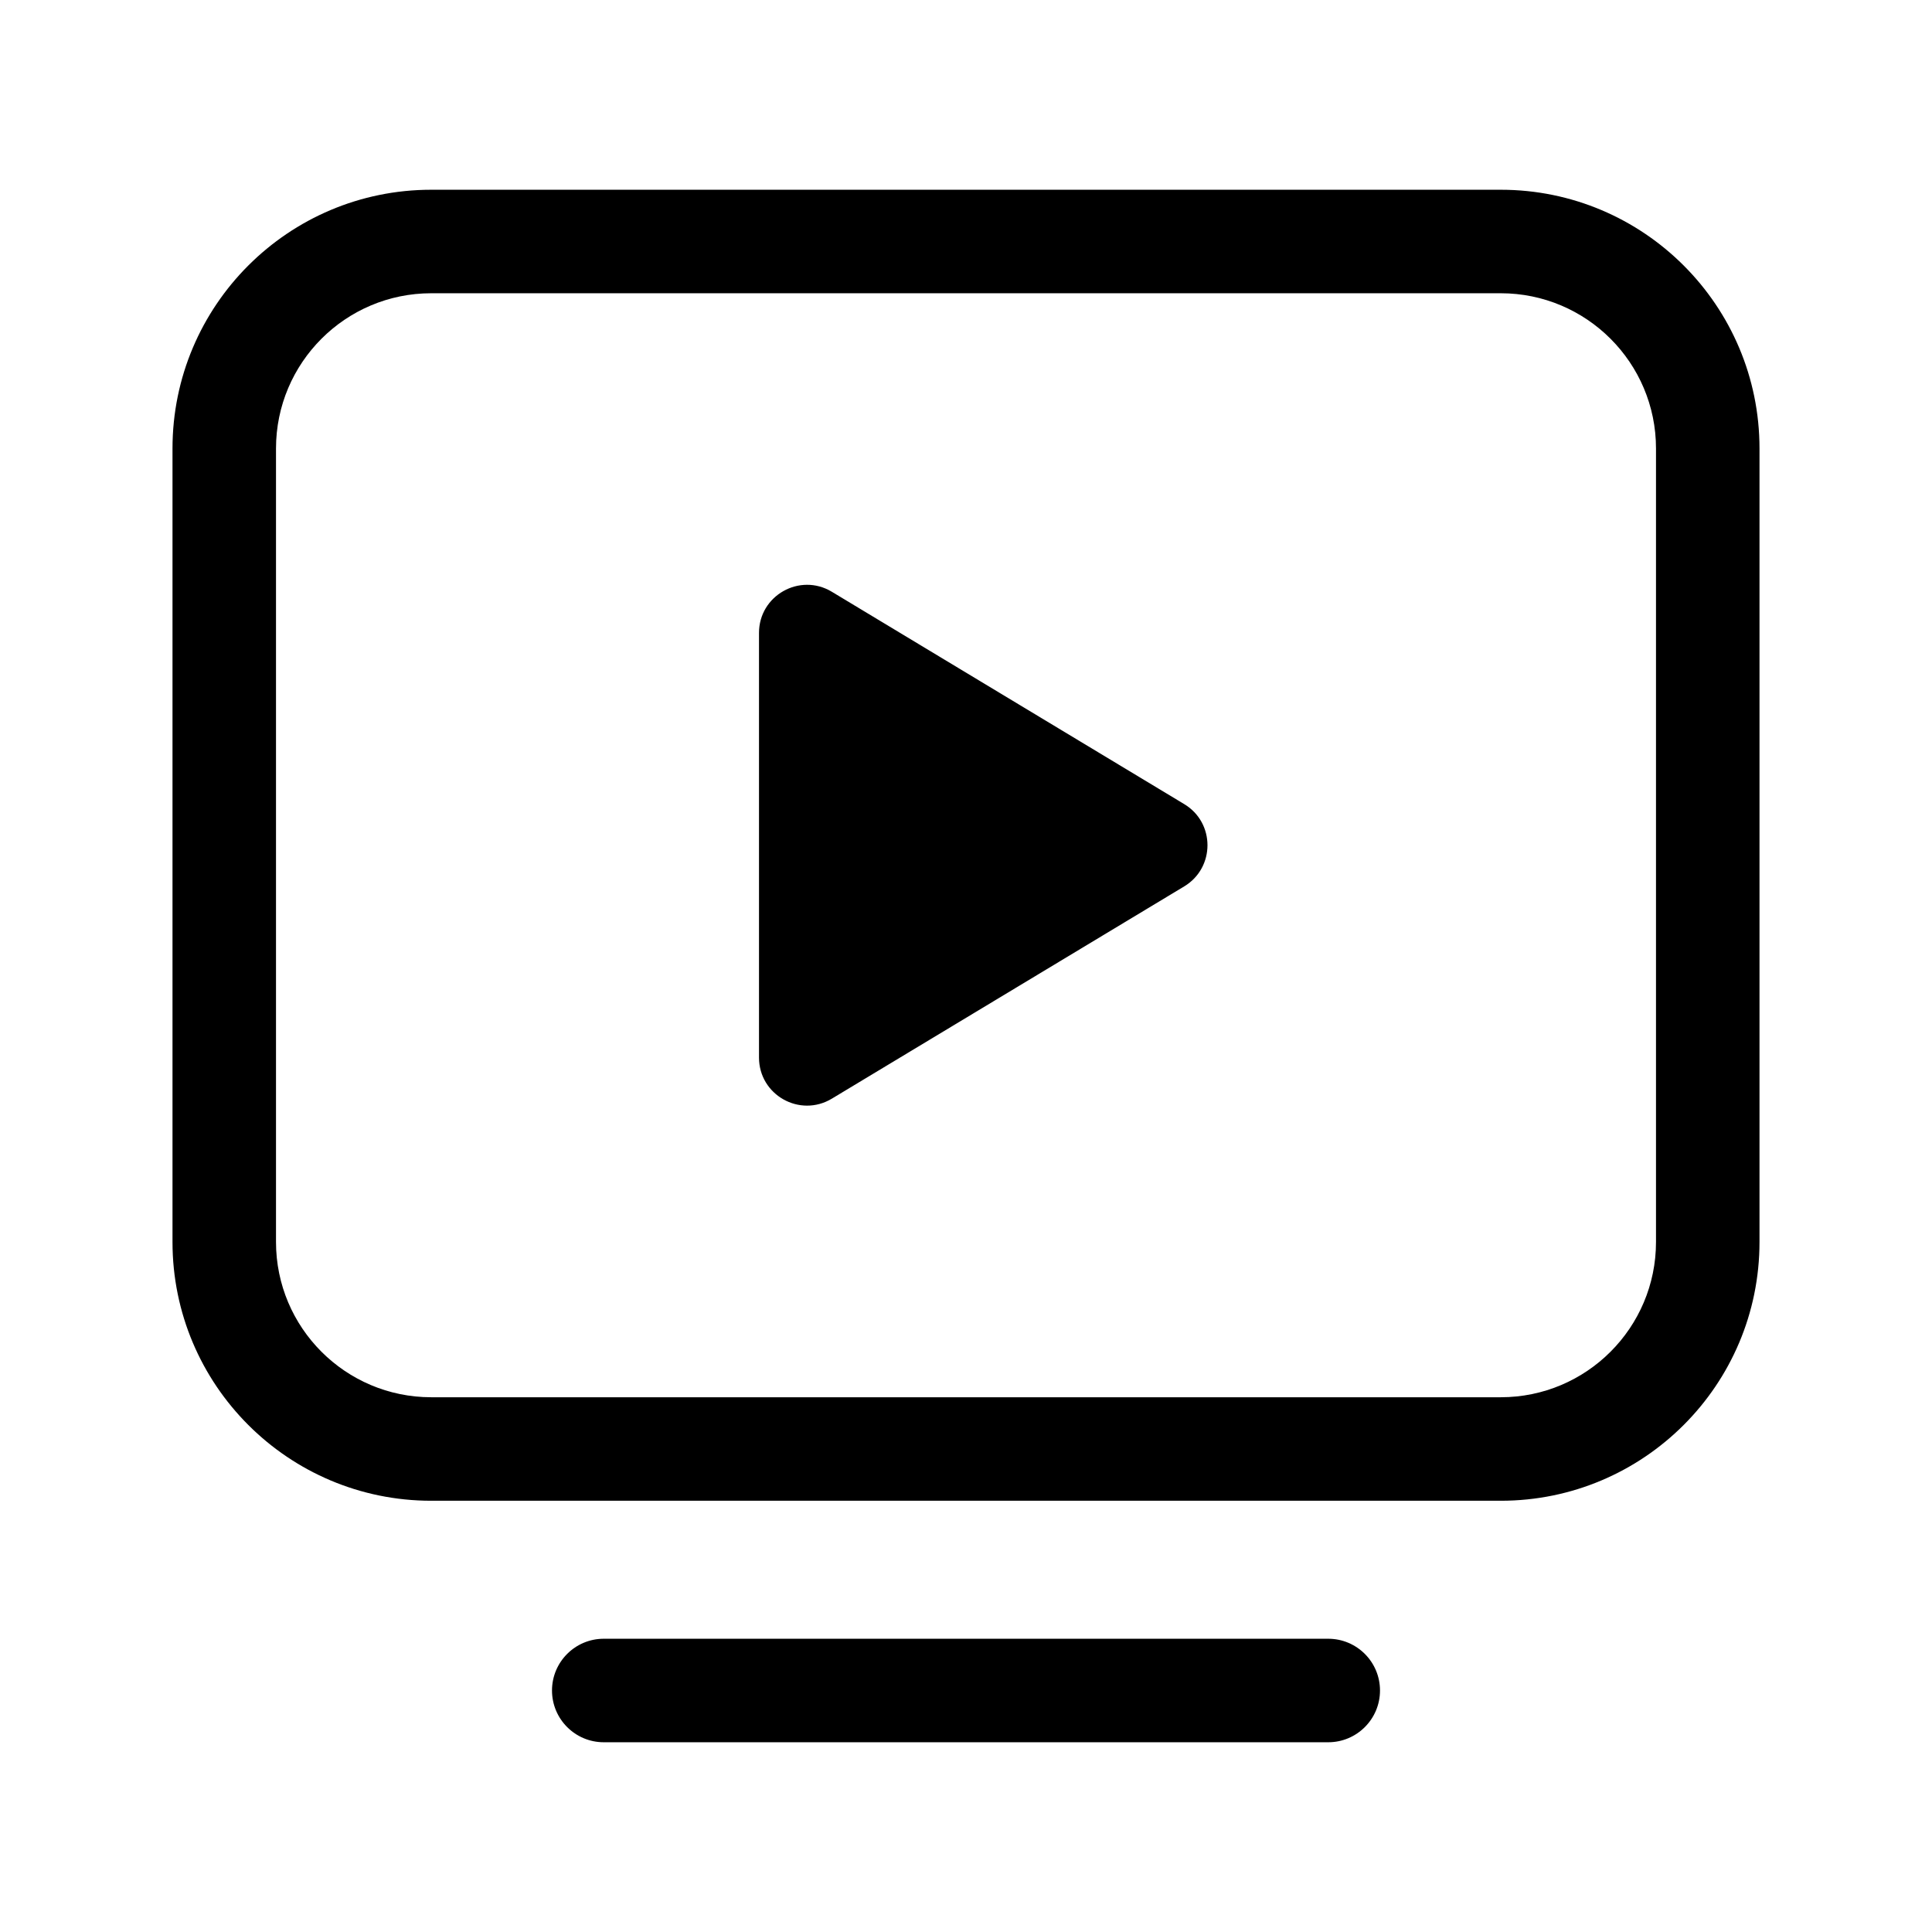
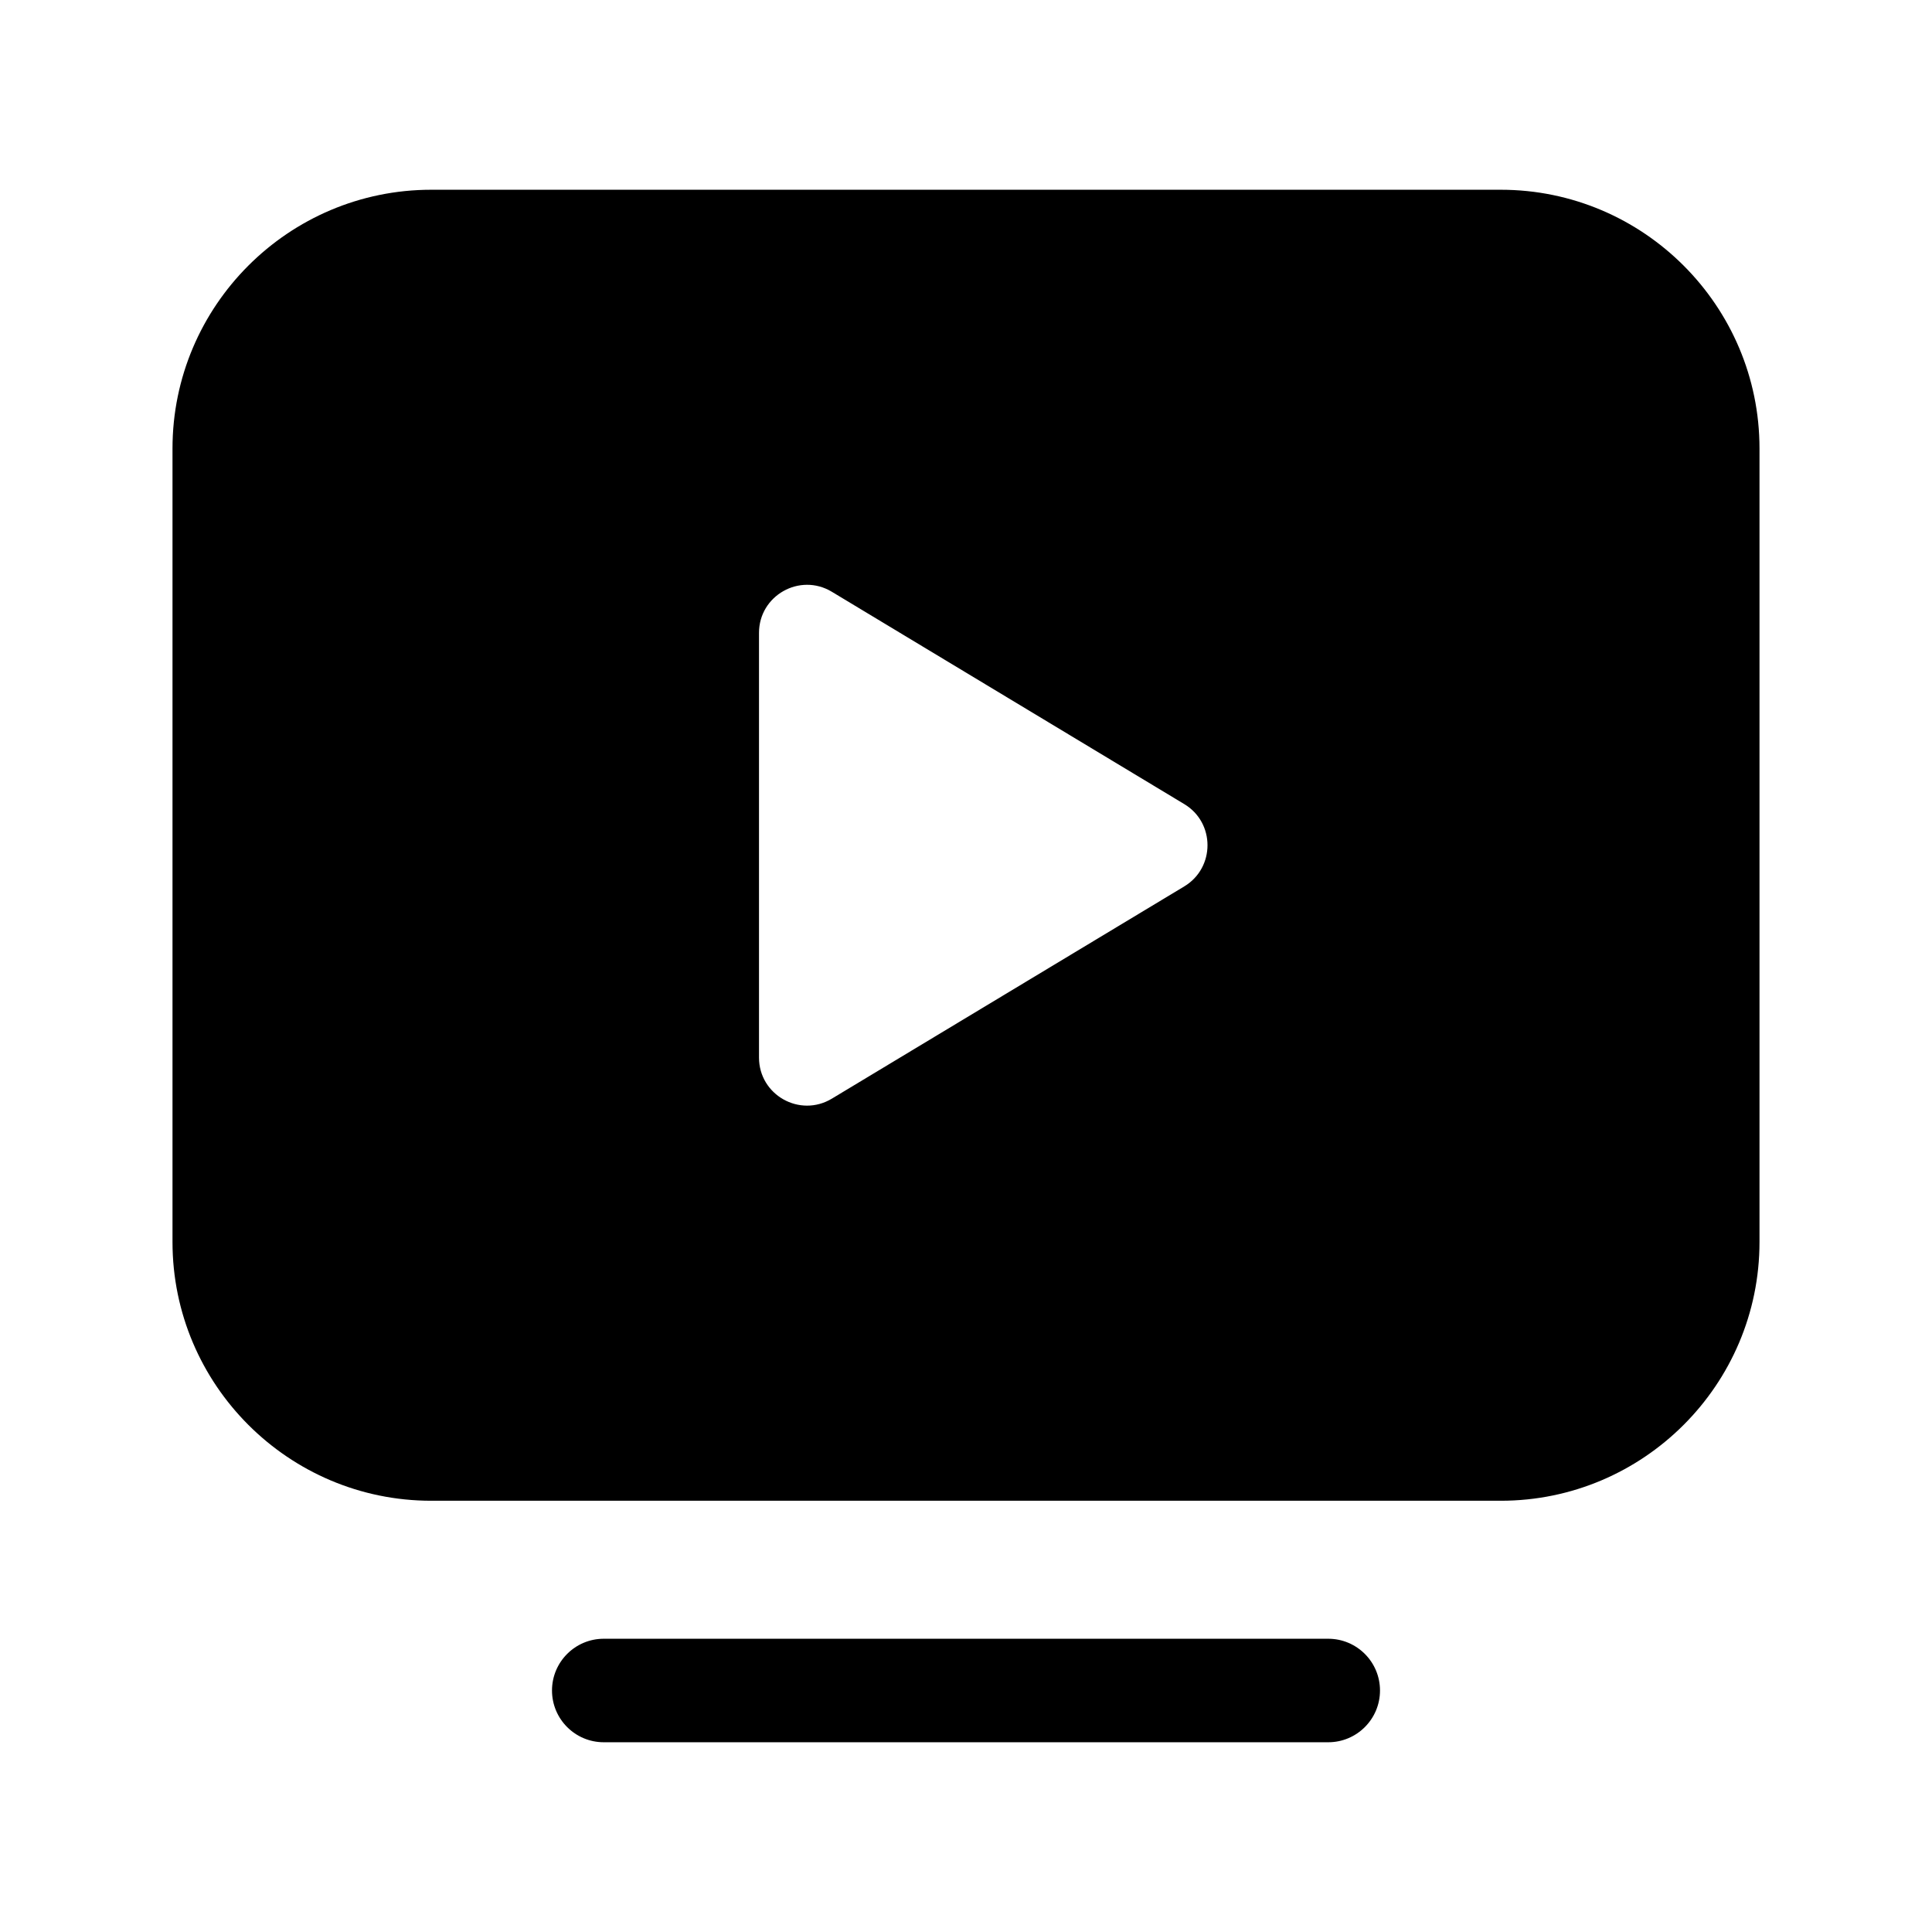
- <svg viewBox="0 0 28 28" class="x1lliihq x1k90msu x2h7rmj x1qfuztq xcza8v6" fill="currentColor" height="28" width="28">
-   <path d="M8.75 25.25C8.336 25.25 8 24.914 8 24.5 8 24.086 8.336 23.75 8.75 23.75L19.25 23.75C19.664 23.75 20 24.086 20 24.5 20 24.914 19.664 25.25 19.25 25.25L8.75 25.25ZM17.163 12.846 12.055 15.923C11.591 16.202 11 15.869 11 15.327L11 9.172C11 8.631 11.591 8.297 12.055 8.576L17.163 11.654C17.612 11.924 17.612 12.575 17.163 12.846ZM21.75 20.25C22.992 20.25 24 19.242 24 18L24 6.5C24 5.258 22.992 4.25 21.75 4.25L6.25 4.25C5.008 4.25 4 5.258 4 6.5L4 18C4 19.242 5.008 20.25 6.25 20.25L21.75 20.25ZM21.75 21.75 6.25 21.75C4.179 21.75 2.5 20.071 2.5 18L2.5 6.5C2.5 4.429 4.179 2.75 6.25 2.75L21.75 2.75C23.821 2.75 25.5 4.429 25.5 6.5L25.5 18C25.5 20.071 23.821 21.75 21.75 21.75Z" />
+ <svg viewBox="0 0 28 28" class="x1lliihq x1k90msu x2h7rmj x1qfuztq x5e5rjt" fill="currentColor" height="28" width="28">
+   <path d="M8.75 25.25C8.336 25.25 8 24.914 8 24.5 8 24.086 8.336 23.75 8.75 23.75L19.25 23.75C19.664 23.75 20 24.086 20 24.5 20 24.914 19.664 25.25 19.25 25.25L8.75 25.25ZM17.164 12.846 12.055 15.923C11.591 16.202 11 15.869 11 15.327L11 9.172C11 8.631 11.591 8.297 12.055 8.576L17.164 11.654C17.612 11.924 17.612 12.575 17.164 12.846M21.75 2.75 6.25 2.75C4.182 2.75 2.5 4.432 2.5 6.5L2.5 18C2.5 20.068 4.182 21.75 6.25 21.75L21.75 21.75C23.818 21.75 25.5 20.068 25.5 18L25.5 6.5C25.5 4.432 23.818 2.75 21.75 2.75" />
</svg>
